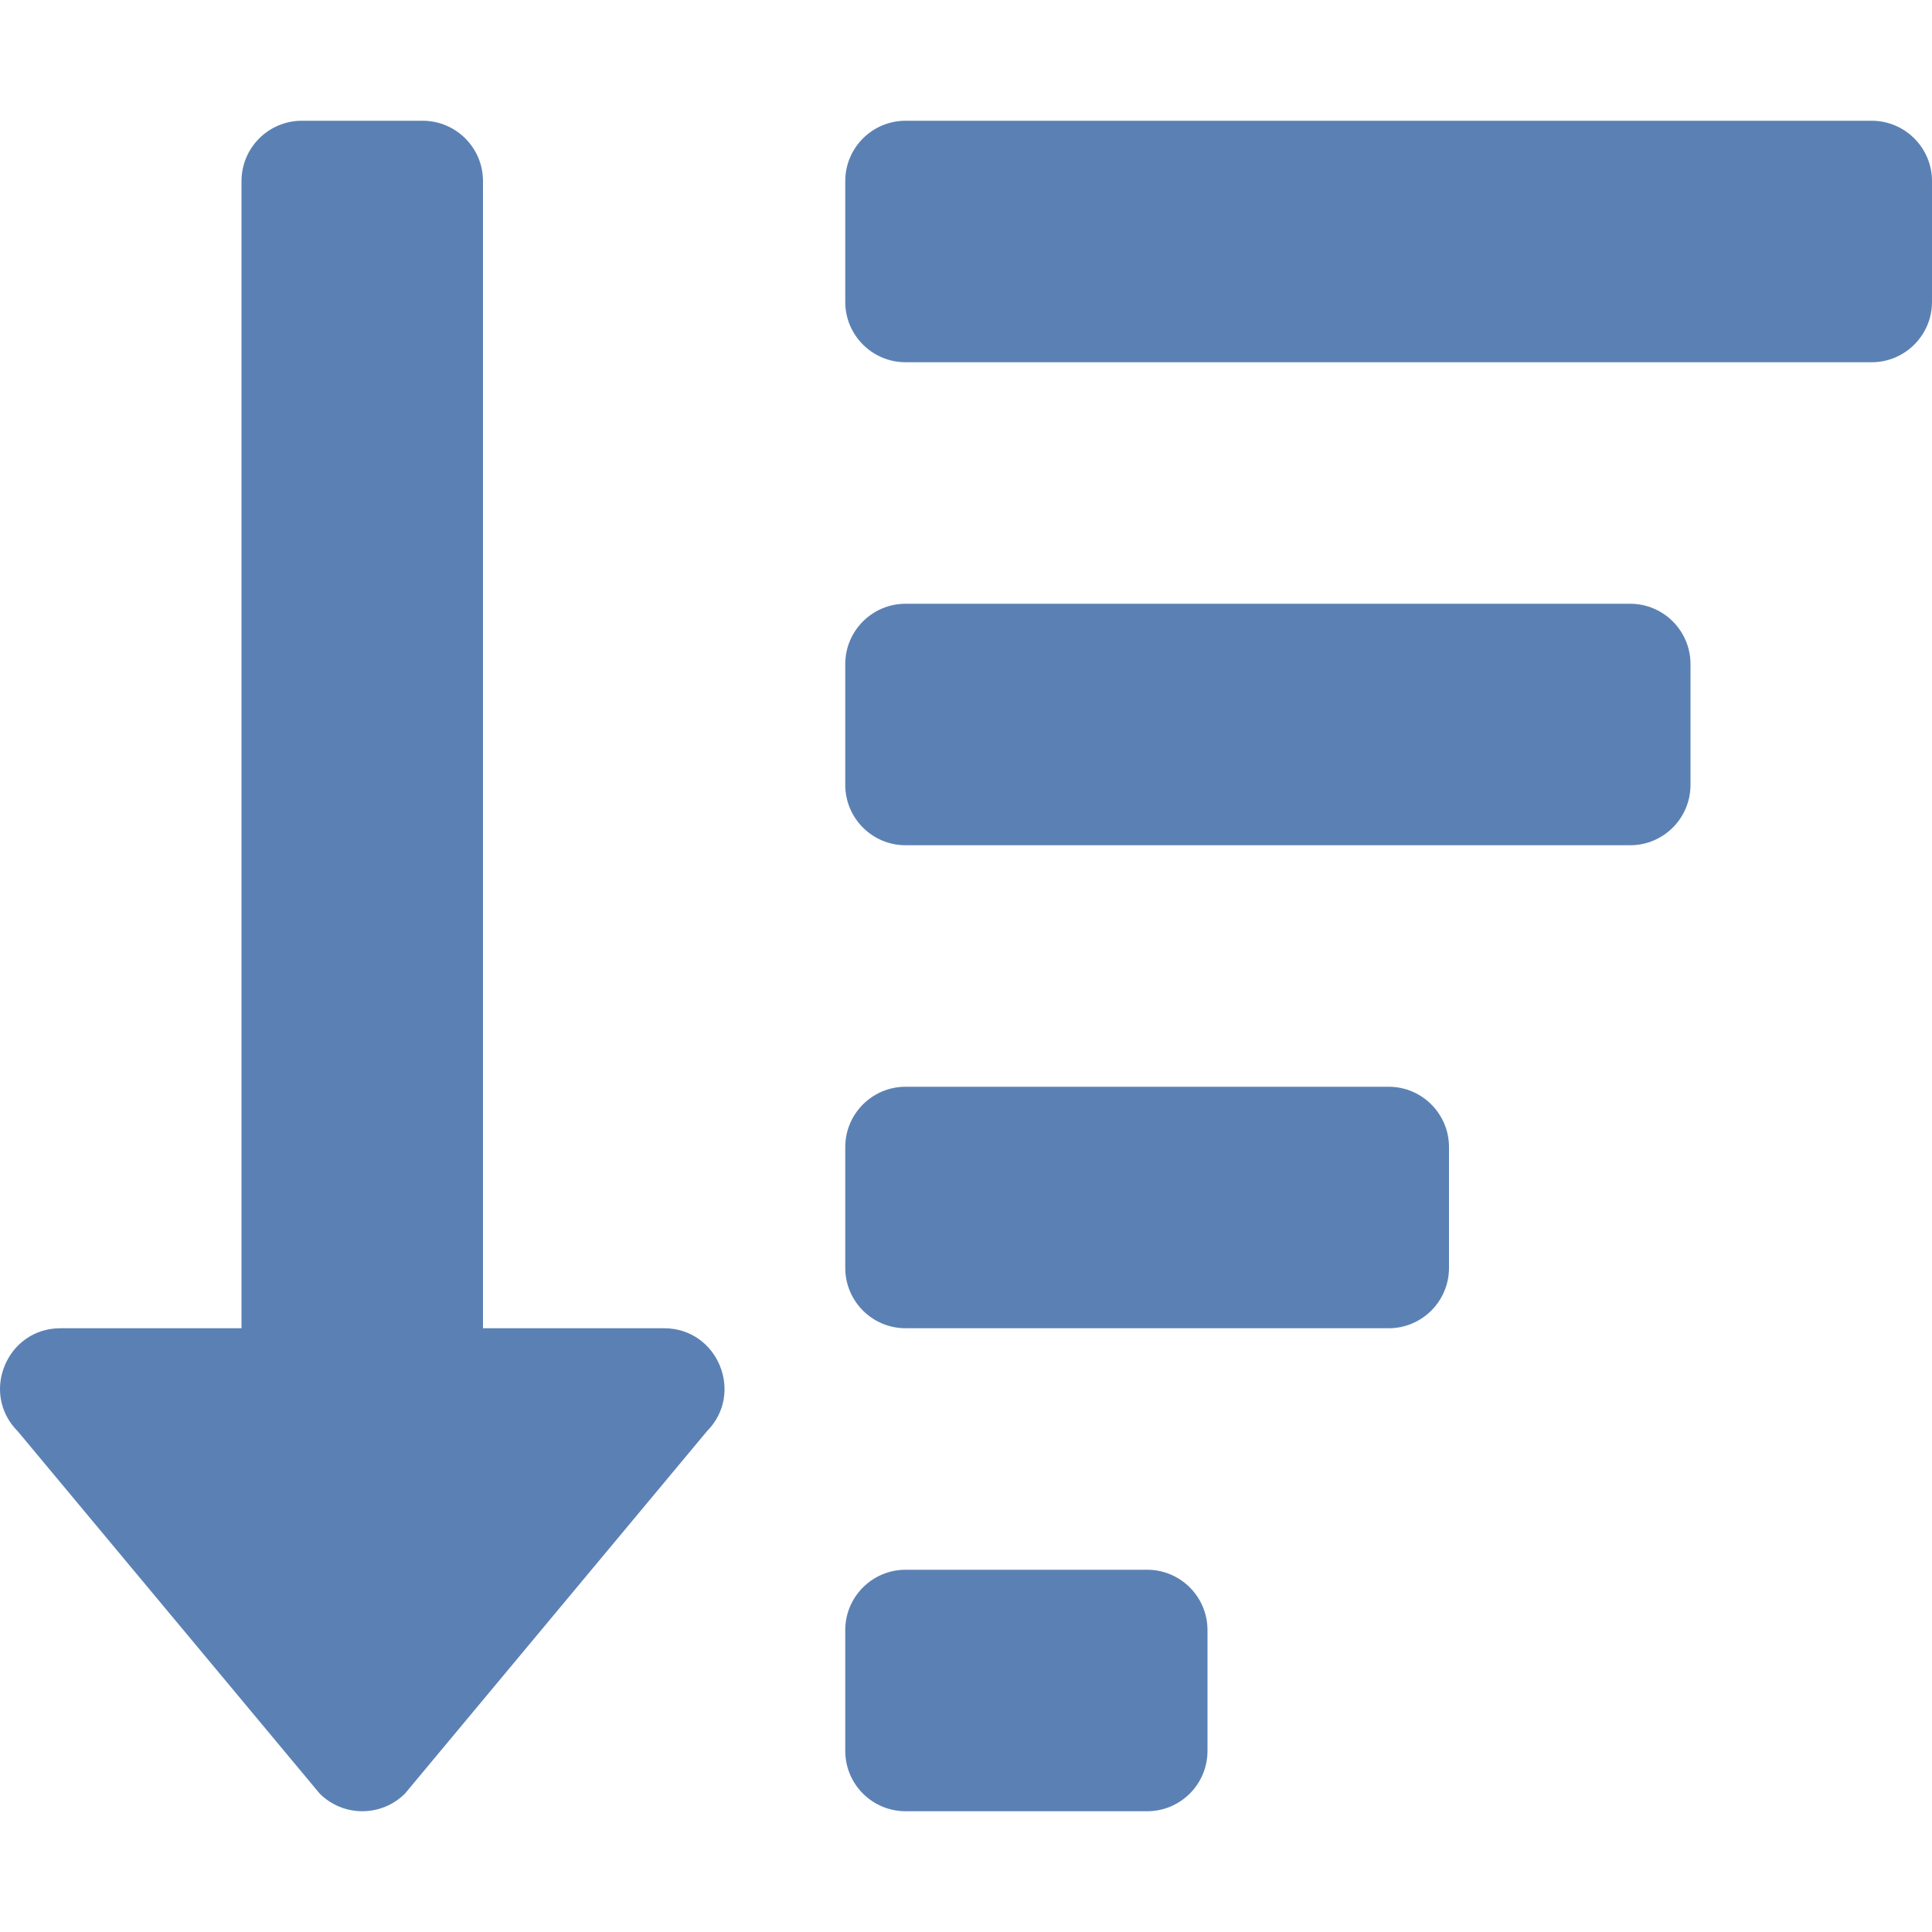
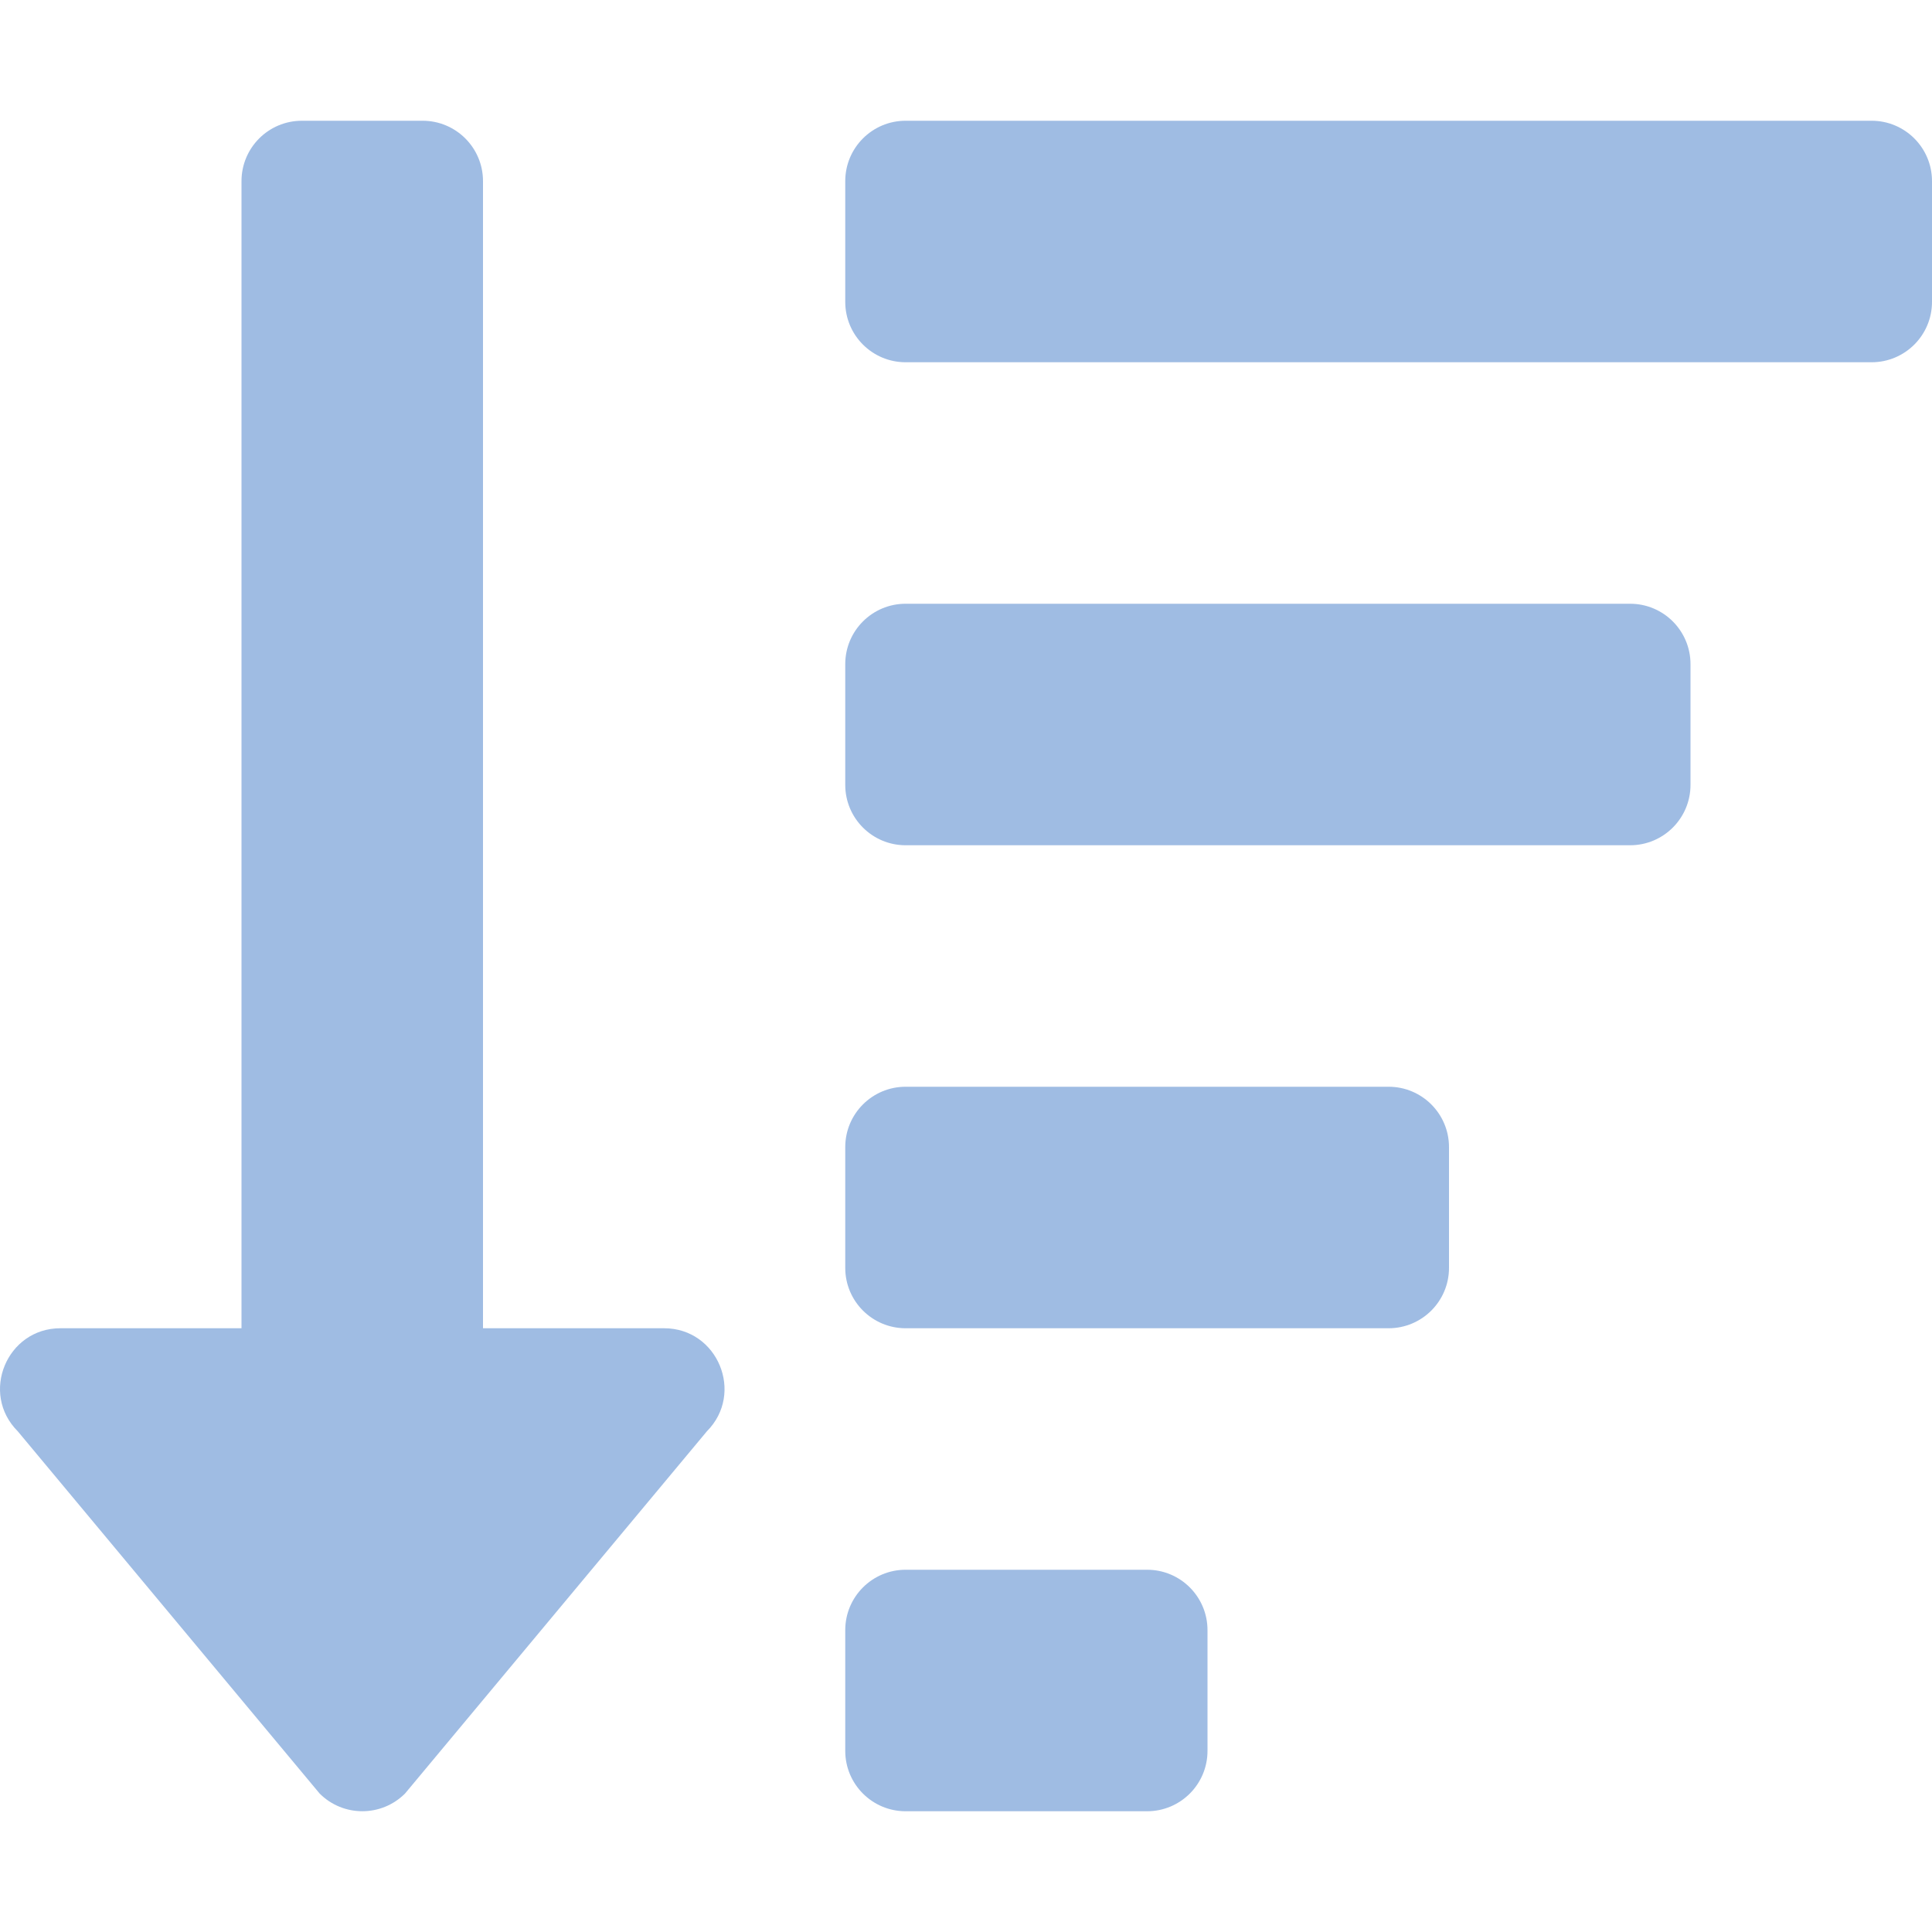
- <svg xmlns="http://www.w3.org/2000/svg" fill="#5b81b4" viewBox="0 0 512 512">
+ <svg xmlns="http://www.w3.org/2000/svg" fill="#9fbce3" viewBox="0 0 512 512">
  <path d="M304 416h-64a16 16 0 0 0-16 16v32a16 16 0 0 0 16 16h64a16 16 0 0 0 16-16v-32a16 16 0 0 0-16-16zm-128-64h-48V48a16 16 0 0 0-16-16H80a16 16 0 0 0-16 16v304H16c-14.19 0-21.37 17.24-11.29 27.31l80 96a16 16 0 0 0 22.62 0l80-96C197.35 369.26 190.22 352 176 352zm256-192H240a16 16 0 0 0-16 16v32a16 16 0 0 0 16 16h192a16 16 0 0 0 16-16v-32a16 16 0 0 0-16-16zm-64 128H240a16 16 0 0 0-16 16v32a16 16 0 0 0 16 16h128a16 16 0 0 0 16-16v-32a16 16 0 0 0-16-16zM496 32H240a16 16 0 0 0-16 16v32a16 16 0 0 0 16 16h256a16 16 0 0 0 16-16V48a16 16 0 0 0-16-16z" />
</svg>
